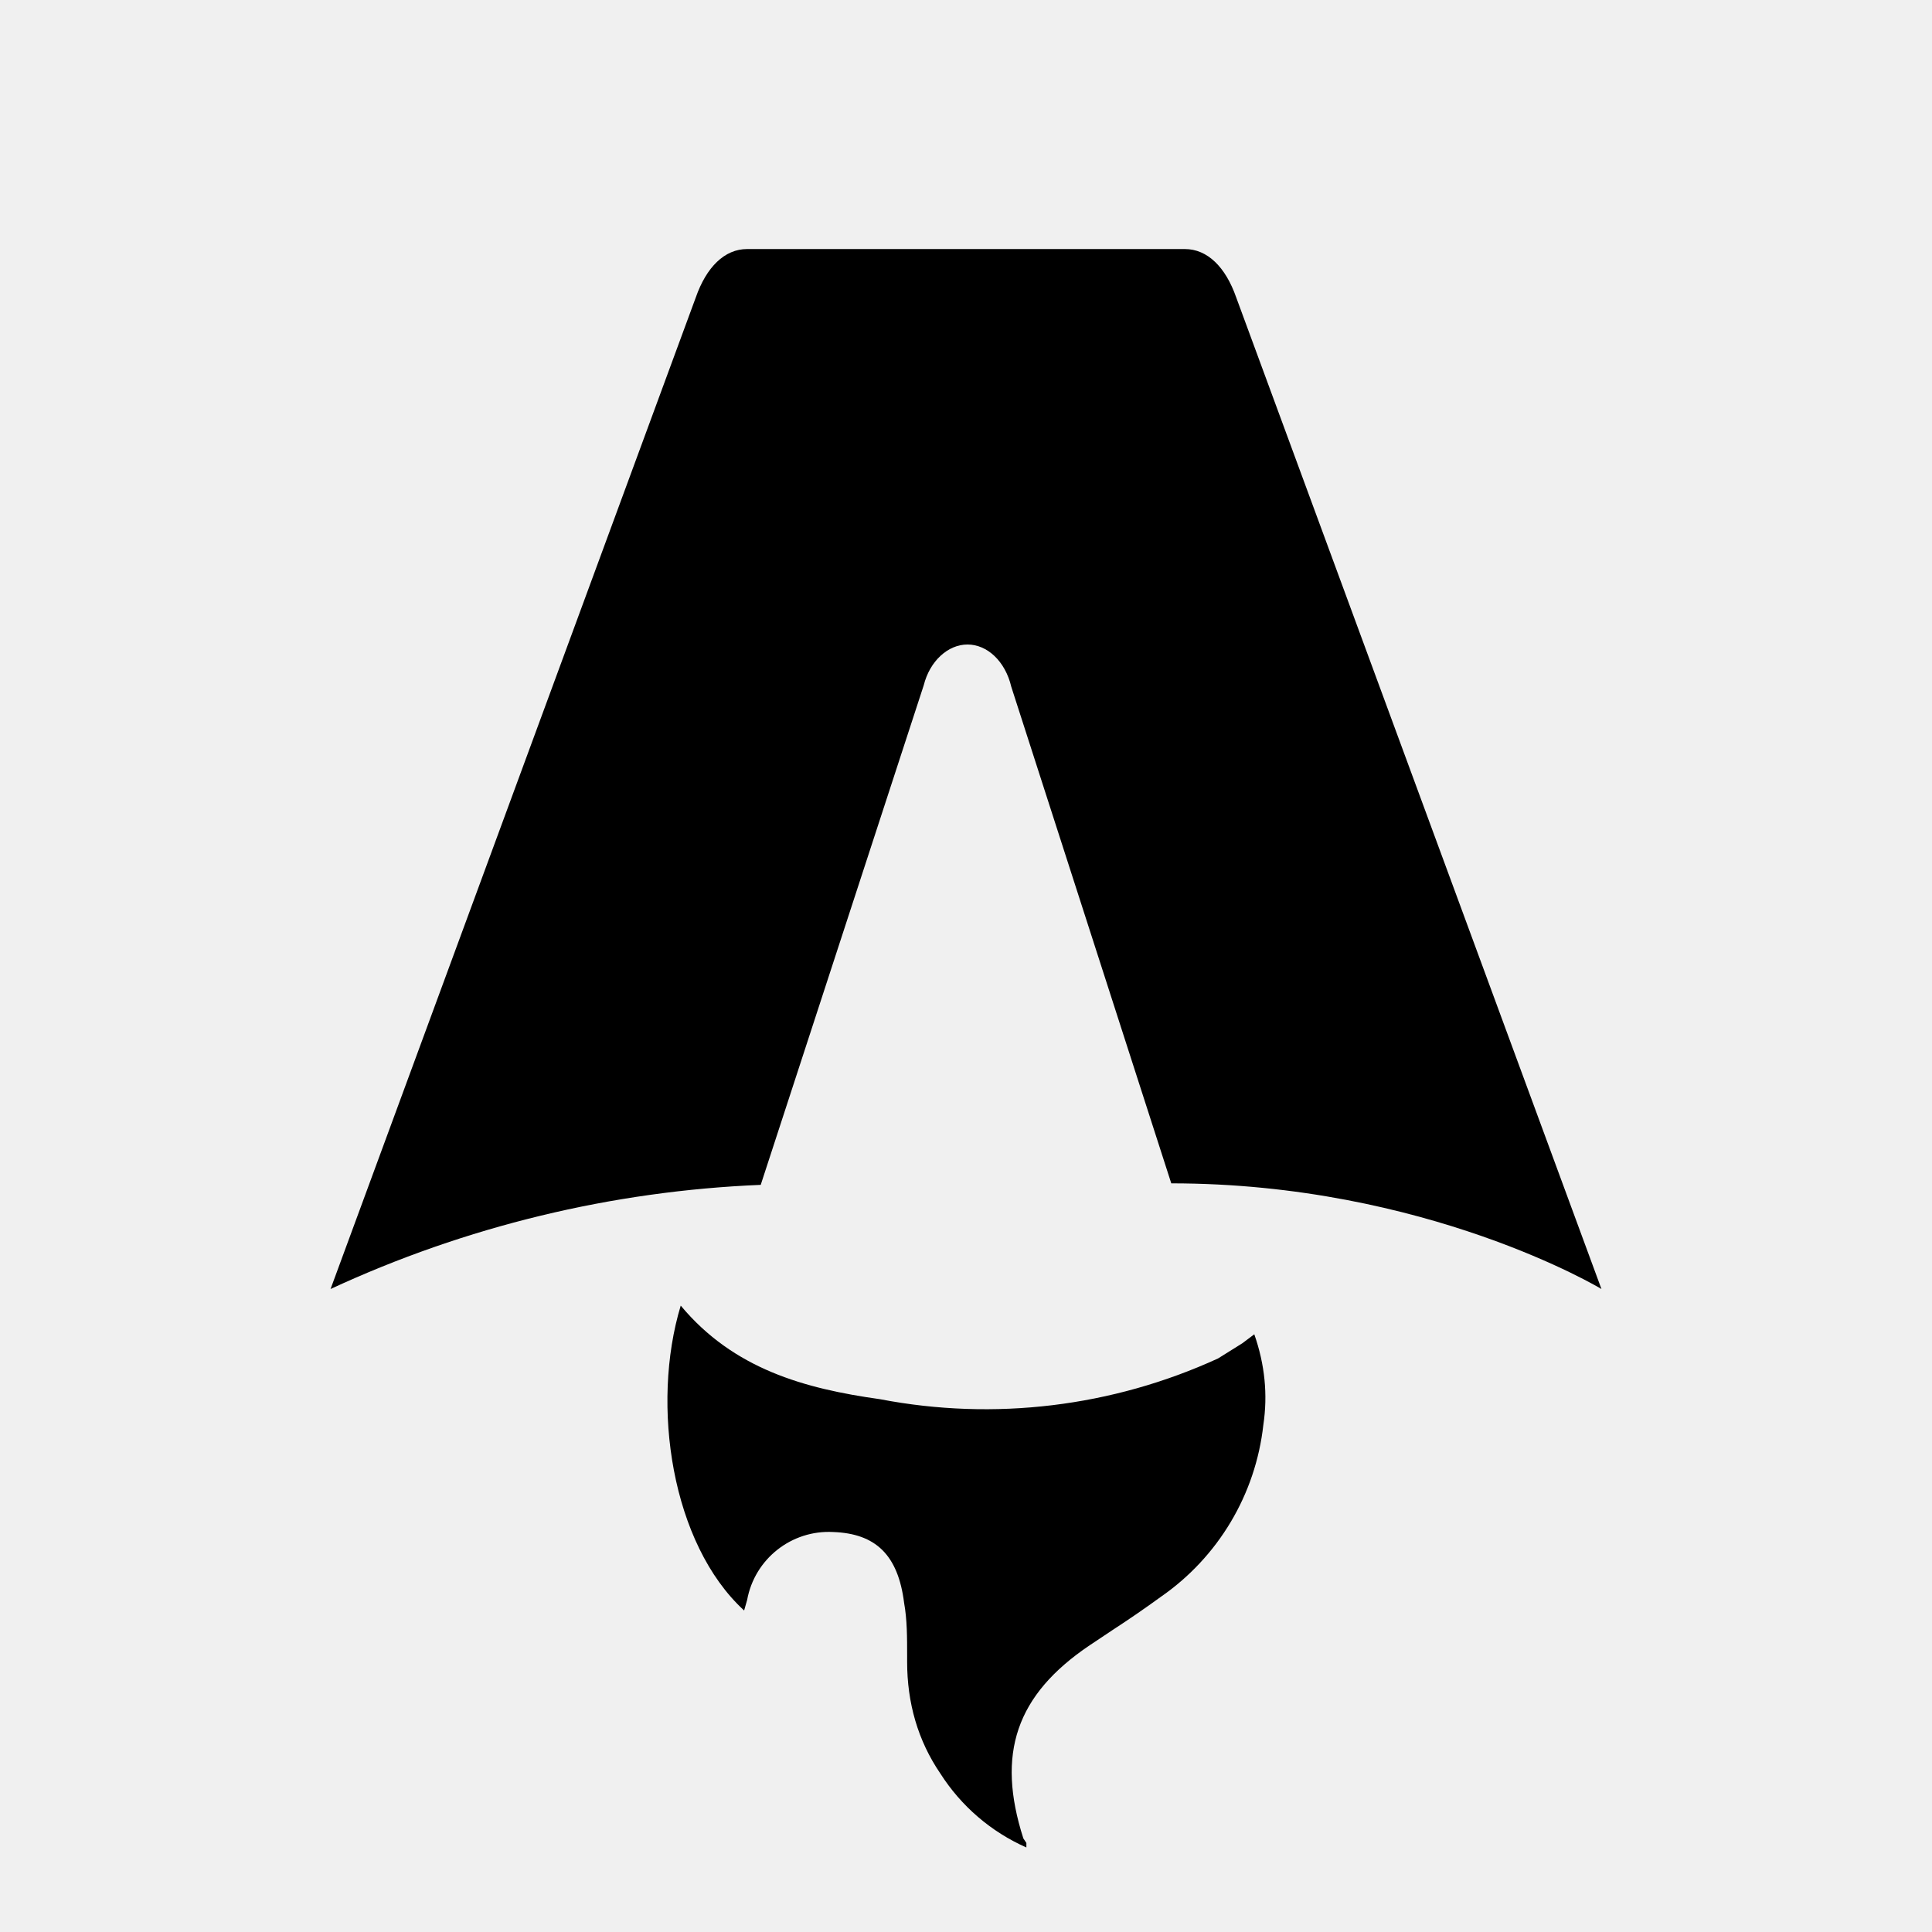
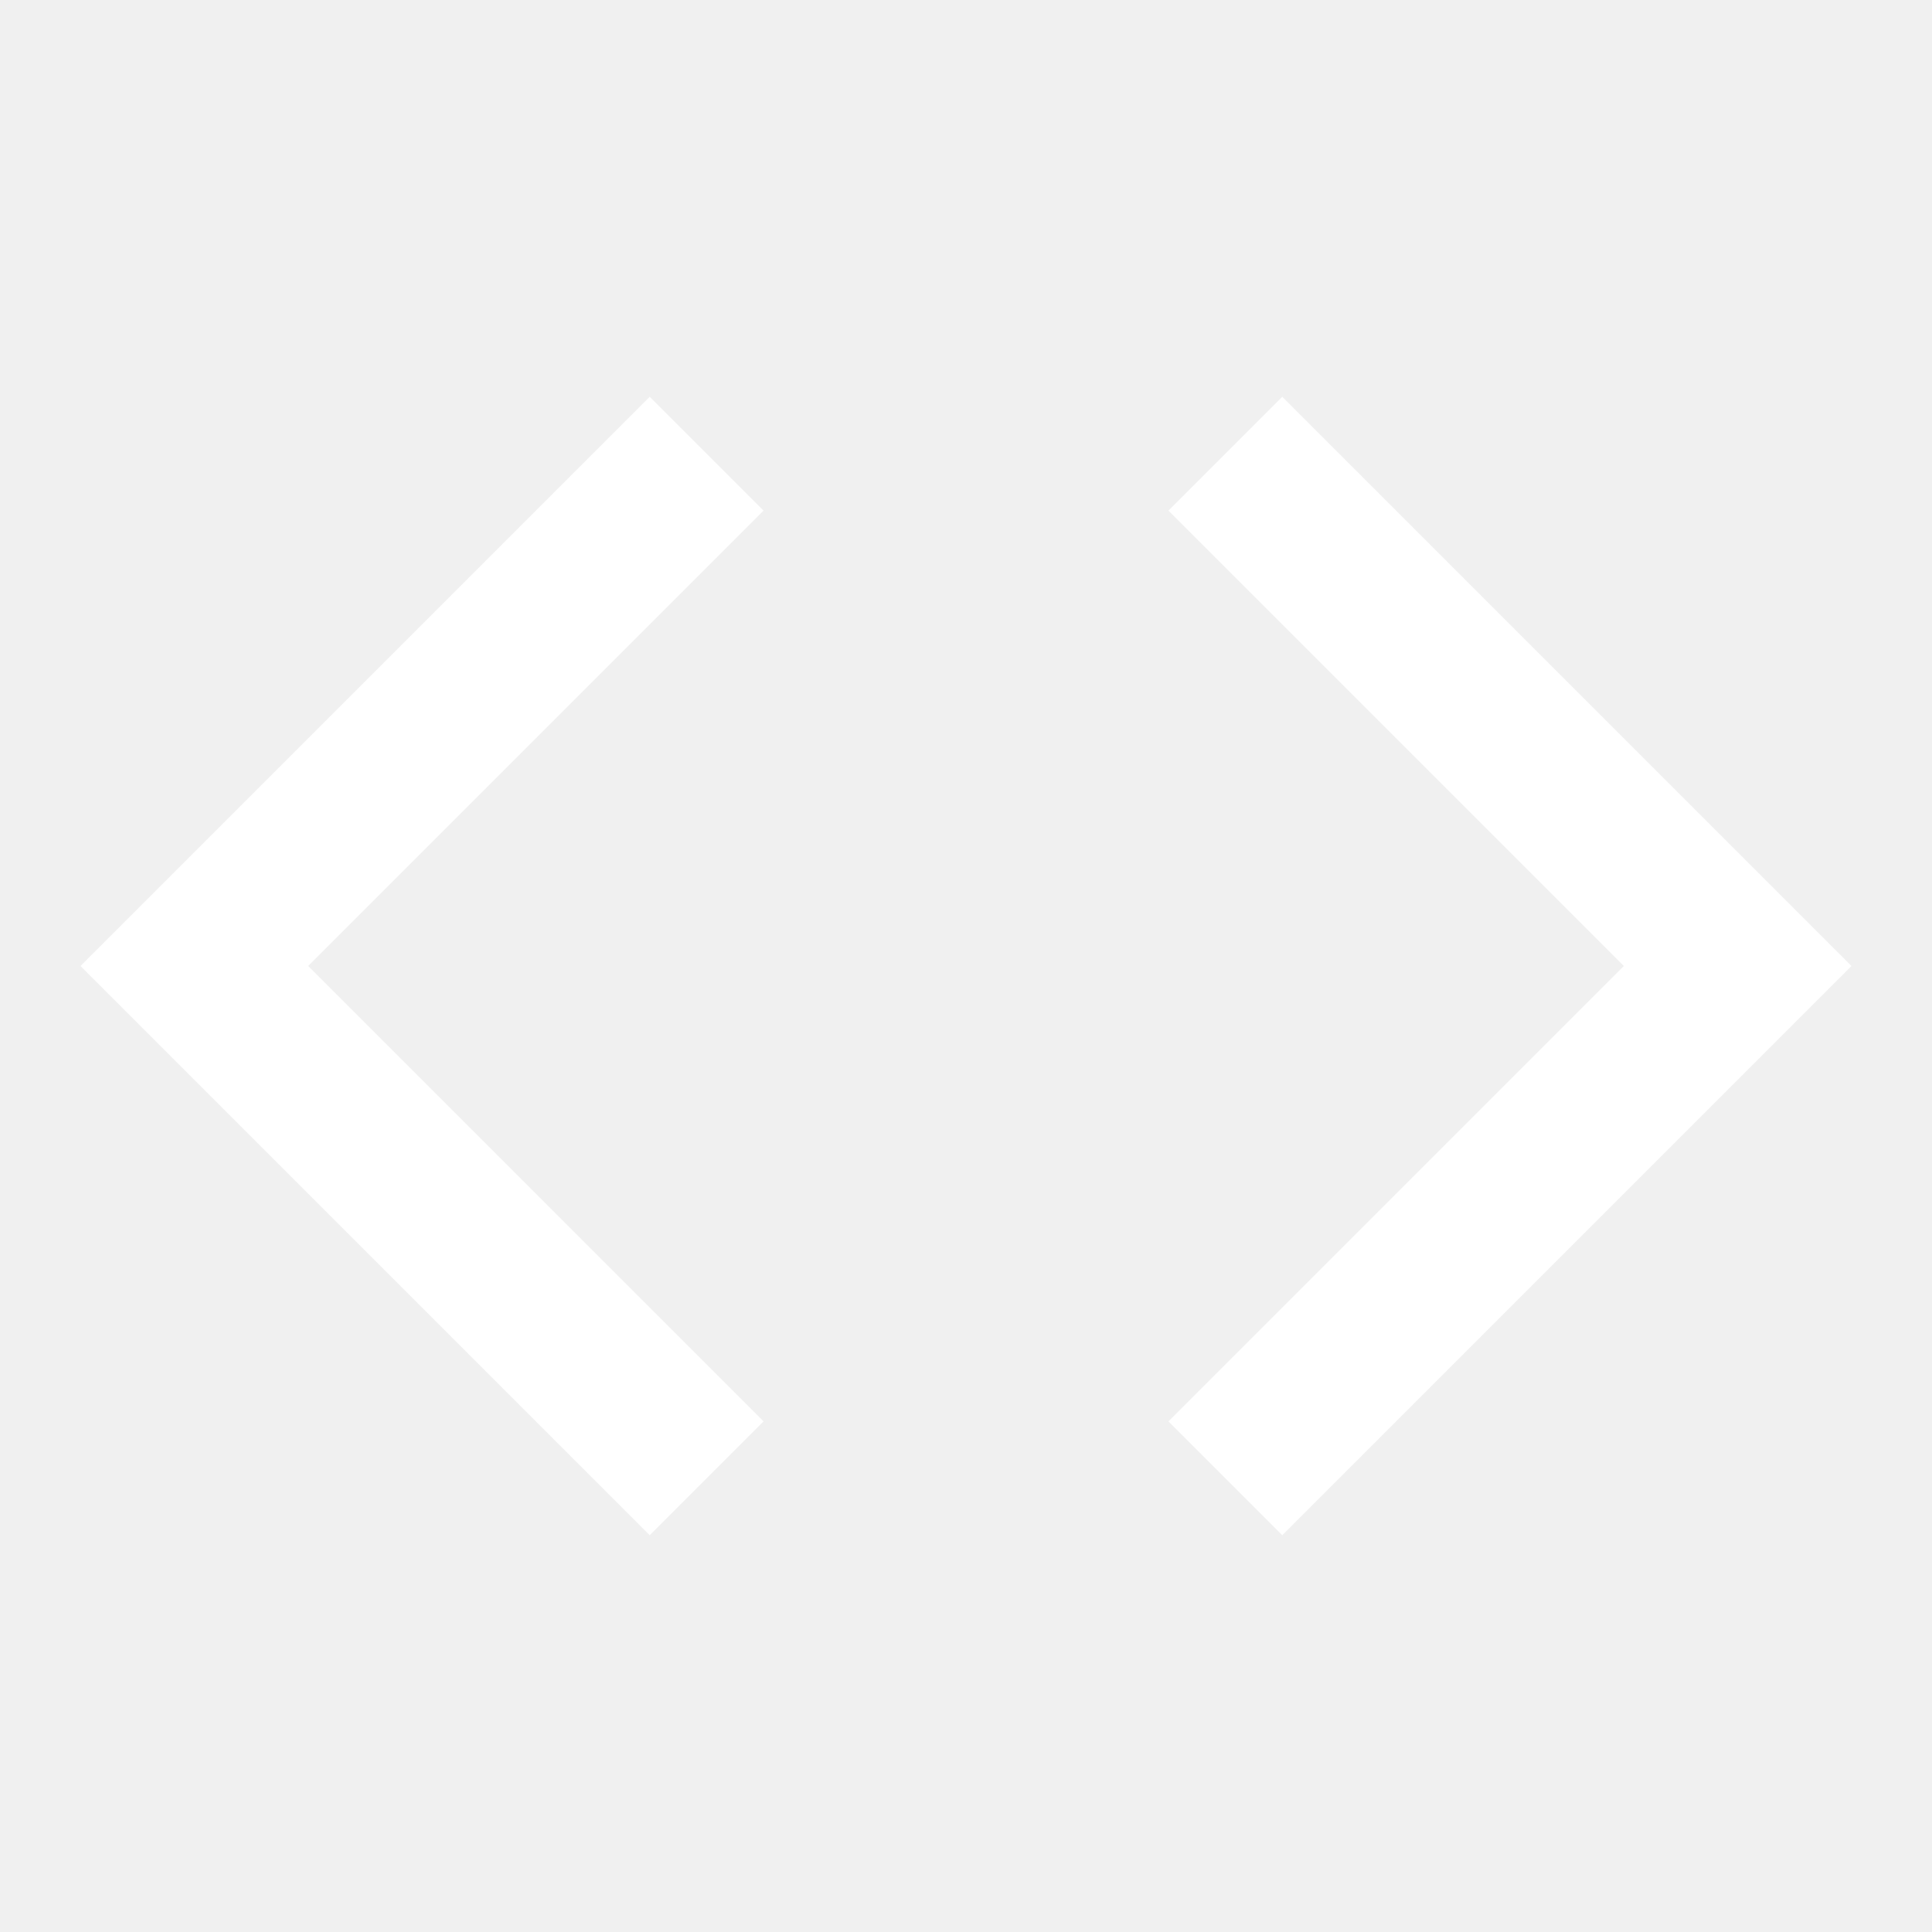
- <svg xmlns="http://www.w3.org/2000/svg" fill="none" viewBox="0 0 128 128">
-   <path d="M50.4 78.5a75.1 75.1 0 0 0-28.5 6.9l24.2-65.7c.7-2 1.9-3.2 3.4-3.2h29c1.5 0 2.7 1.2 3.4 3.2l24.2 65.7s-11.6-7-28.5-7L67 45.5c-.4-1.7-1.6-2.8-2.9-2.8-1.3 0-2.5 1.1-2.9 2.7L50.4 78.5Zm-1.1 28.2Zm-4.2-20.2c-2 6.6-.6 15.8 4.2 20.2a17.5 17.5 0 0 1 .2-.7 5.5 5.5 0 0 1 5.7-4.5c2.8.1 4.3 1.5 4.7 4.7.2 1.1.2 2.3.2 3.5v.4c0 2.7.7 5.2 2.2 7.4a13 13 0 0 0 5.7 4.9v-.3l-.2-.3c-1.8-5.6-.5-9.5 4.4-12.8l1.5-1a73 73 0 0 0 3.2-2.2 16 16 0 0 0 6.8-11.4c.3-2 .1-4-.6-6l-.8.6-1.6 1a37 37 0 0 1-22.4 2.7c-5-.7-9.7-2-13.2-6.2Z" />
-   <style>
-         path { fill: #000; }
-         @media (prefers-color-scheme: dark) {
-             path { fill: #FFF; }
-         }
-     </style>
+ <svg xmlns="http://www.w3.org/2000/svg" viewBox="0 0 24 24" fill="white">
+   <path d="M23 12L15.929 19.071L14.515 17.657L20.172 12L14.515 6.343L15.929 4.929L23 12ZM3.828 12L9.485 17.657L8.071 19.071L1 12L8.071 4.929L9.485 6.343L3.828 12Z" />
</svg>
